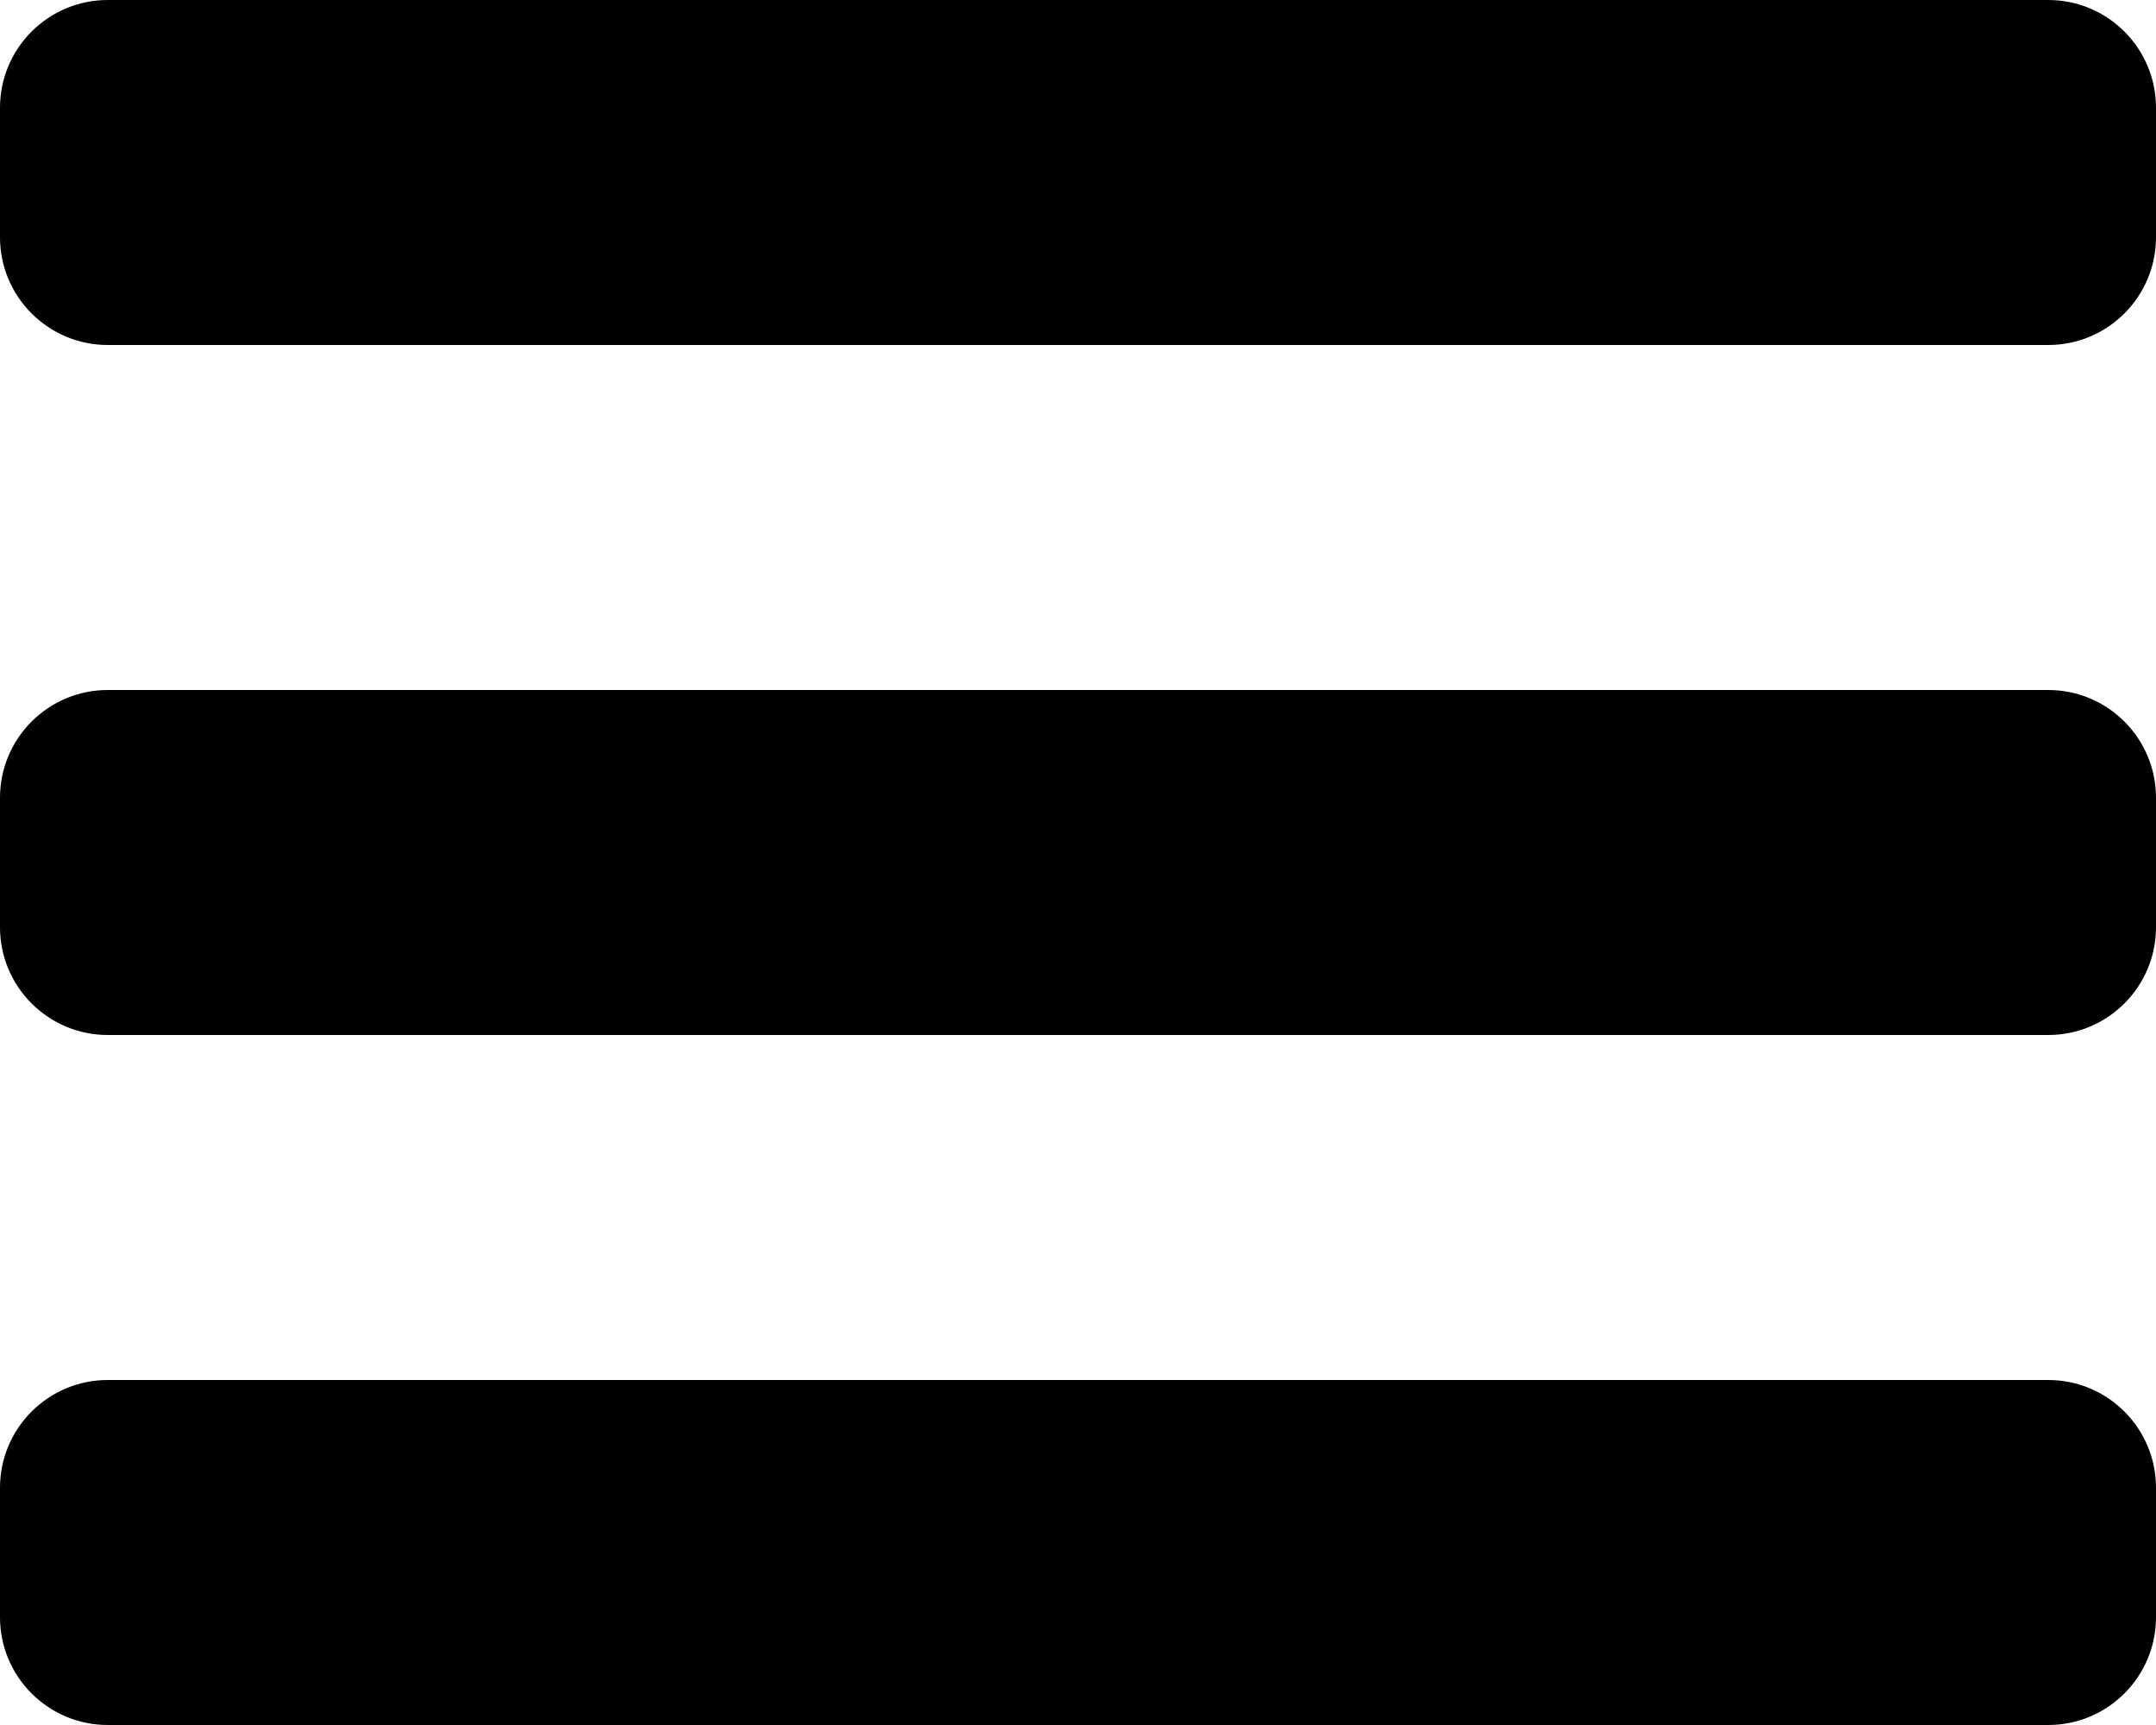
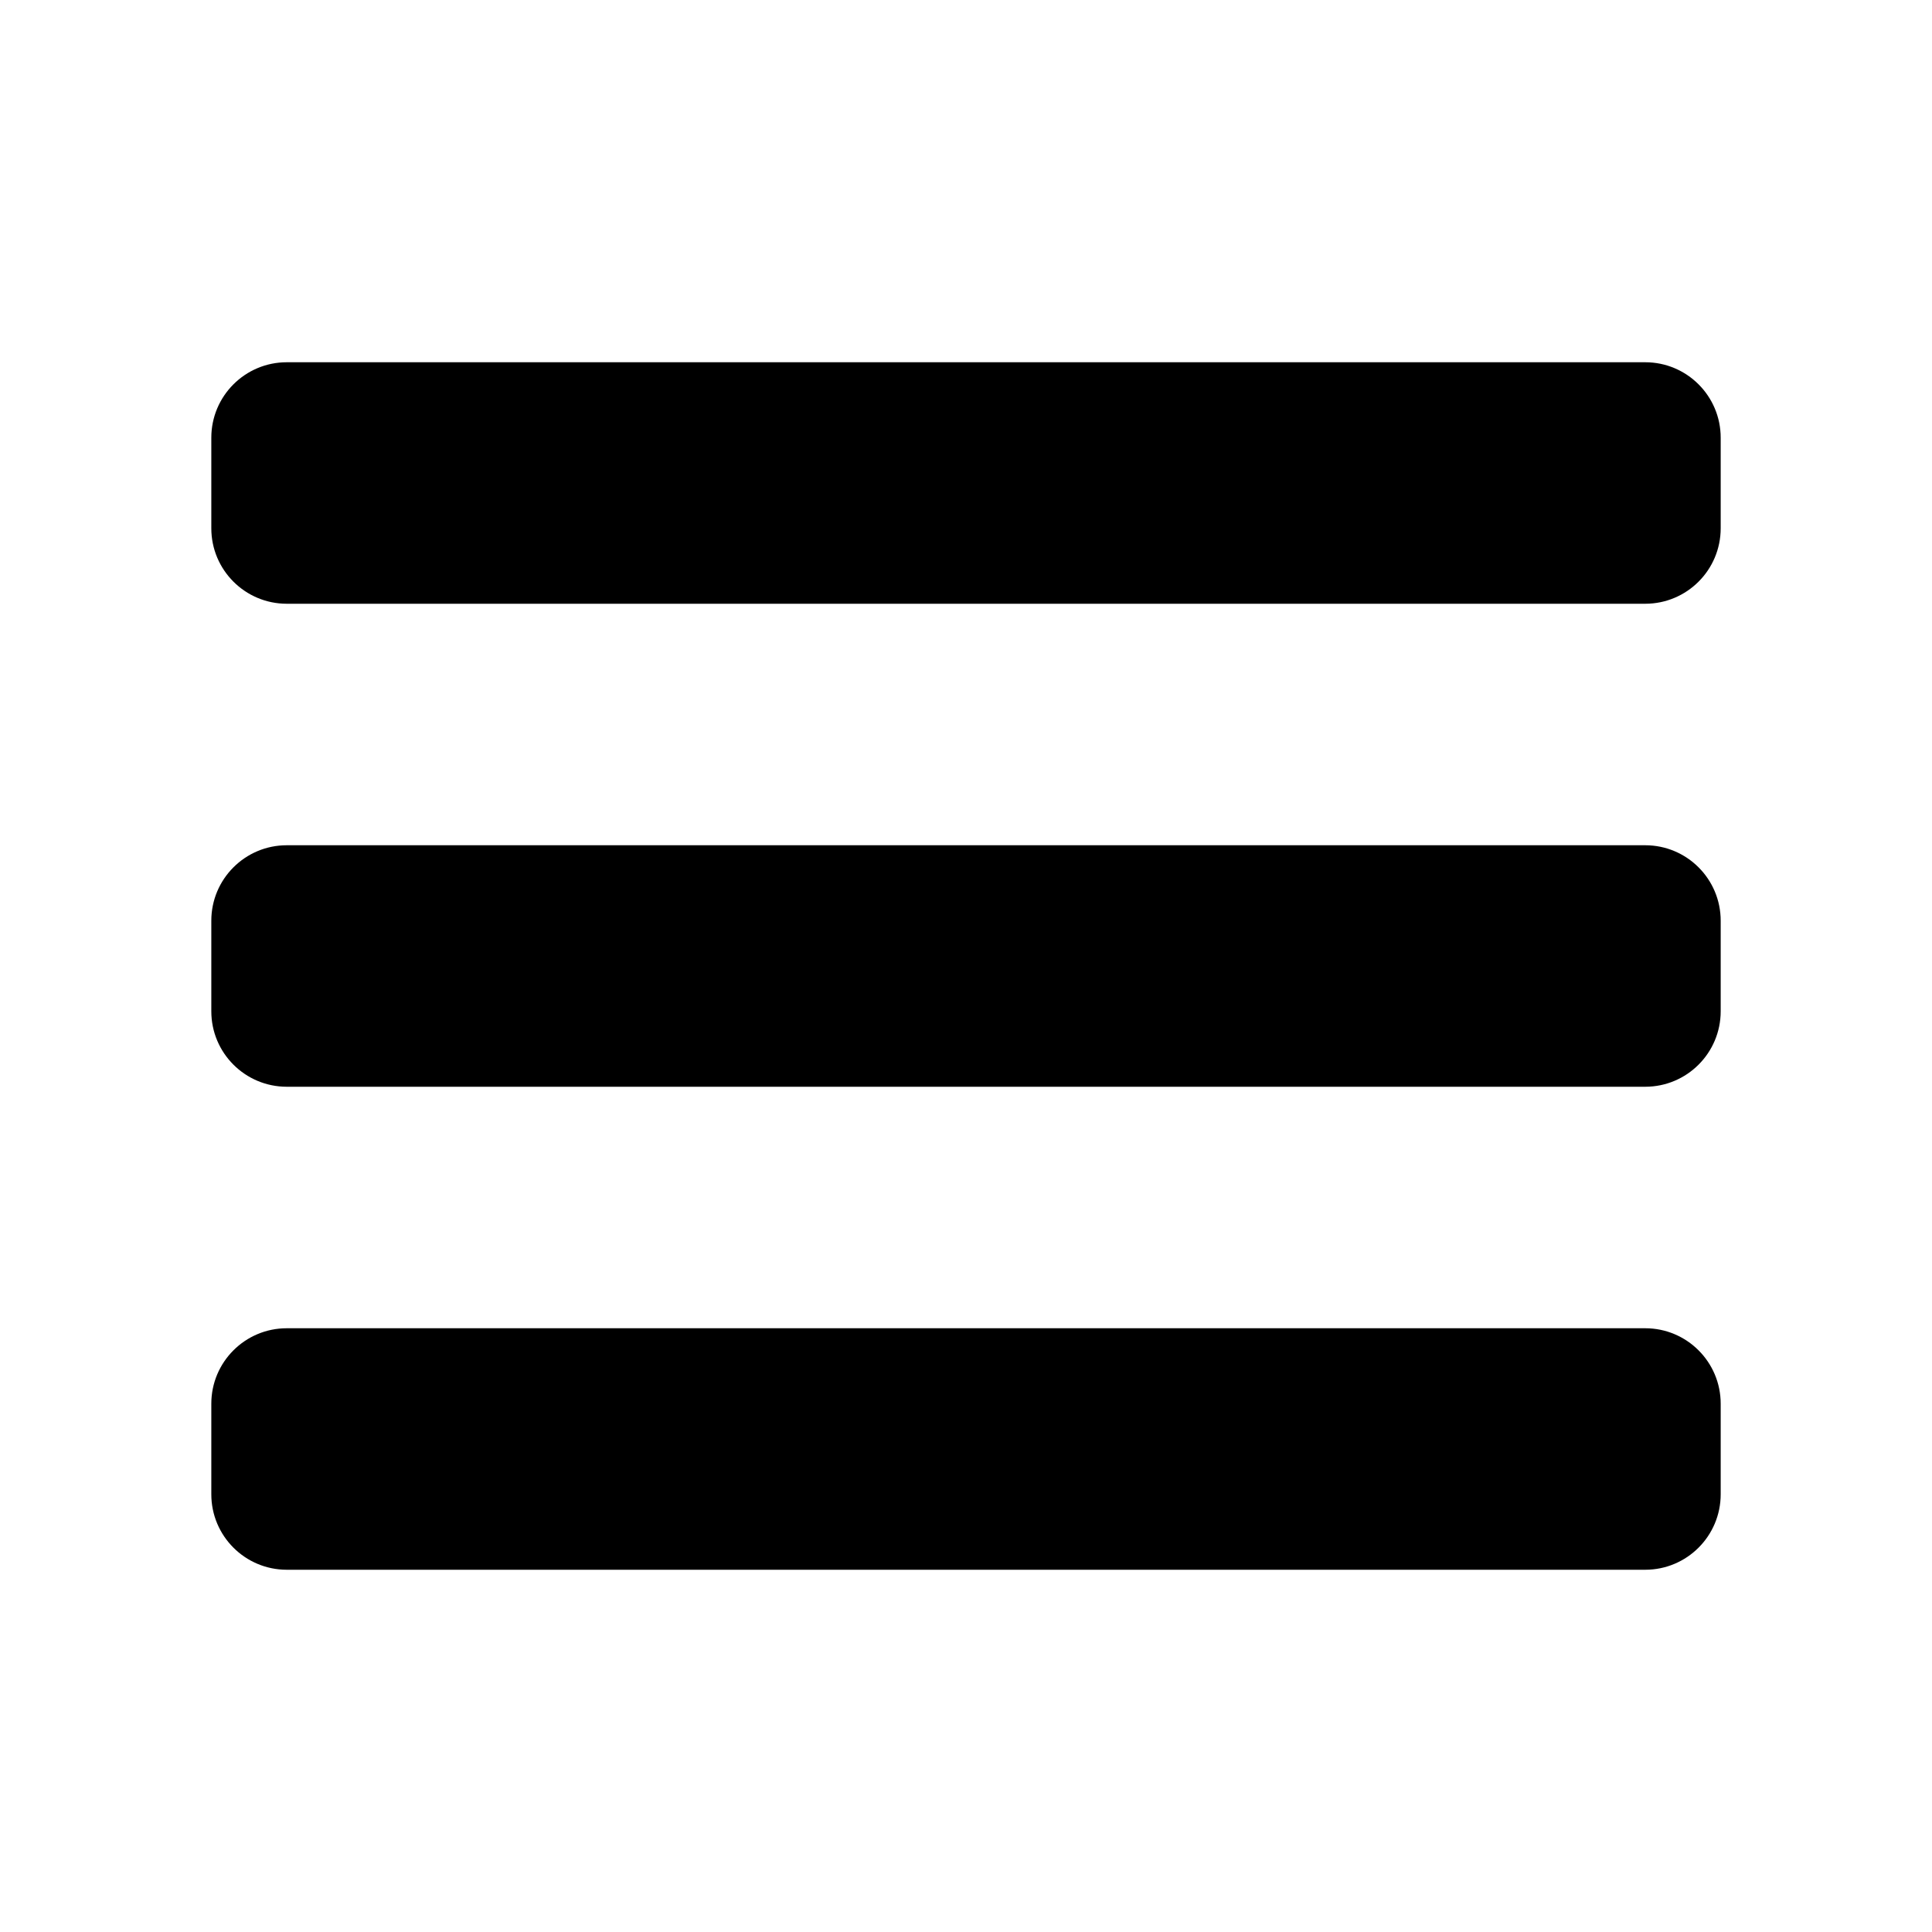
- <svg xmlns="http://www.w3.org/2000/svg" width="100" height="80">
-   <path d="M5 64h90a5 5 0 0 1 5 5v6a5 5 0 0 1-5 5H5a5 5 0 0 1-5-5v-6a5 5 0 0 1 5-5zm0-32h90a5 5 0 0 1 5 5v6a5 5 0 0 1-5 5H5a5 5 0 0 1-5-5v-6a5 5 0 0 1 5-5zM5 0h90a5 5 0 0 1 5 5v6a5 5 0 0 1-5 5H5a5 5 0 0 1-5-5V5a5 5 0 0 1 5-5z" fill="#000" fill-rule="evenodd" />
+ <svg xmlns="http://www.w3.org/2000/svg" width="128" height="128">
+   <path d="M19 88h90a5 5 0 0 1 5 5v6a5 5 0 0 1-5 5H19a5 5 0 0 1-5-5v-6a5 5 0 0 1 5-5zm0-32h90a5 5 0 0 1 5 5v6a5 5 0 0 1-5 5H19a5 5 0 0 1-5-5v-6a5 5 0 0 1 5-5zm0-32h90a5 5 0 0 1 5 5v6a5 5 0 0 1-5 5H19a5 5 0 0 1-5-5v-6a5 5 0 0 1 5-5z" fill="#000" fill-rule="evenodd" />
</svg>
